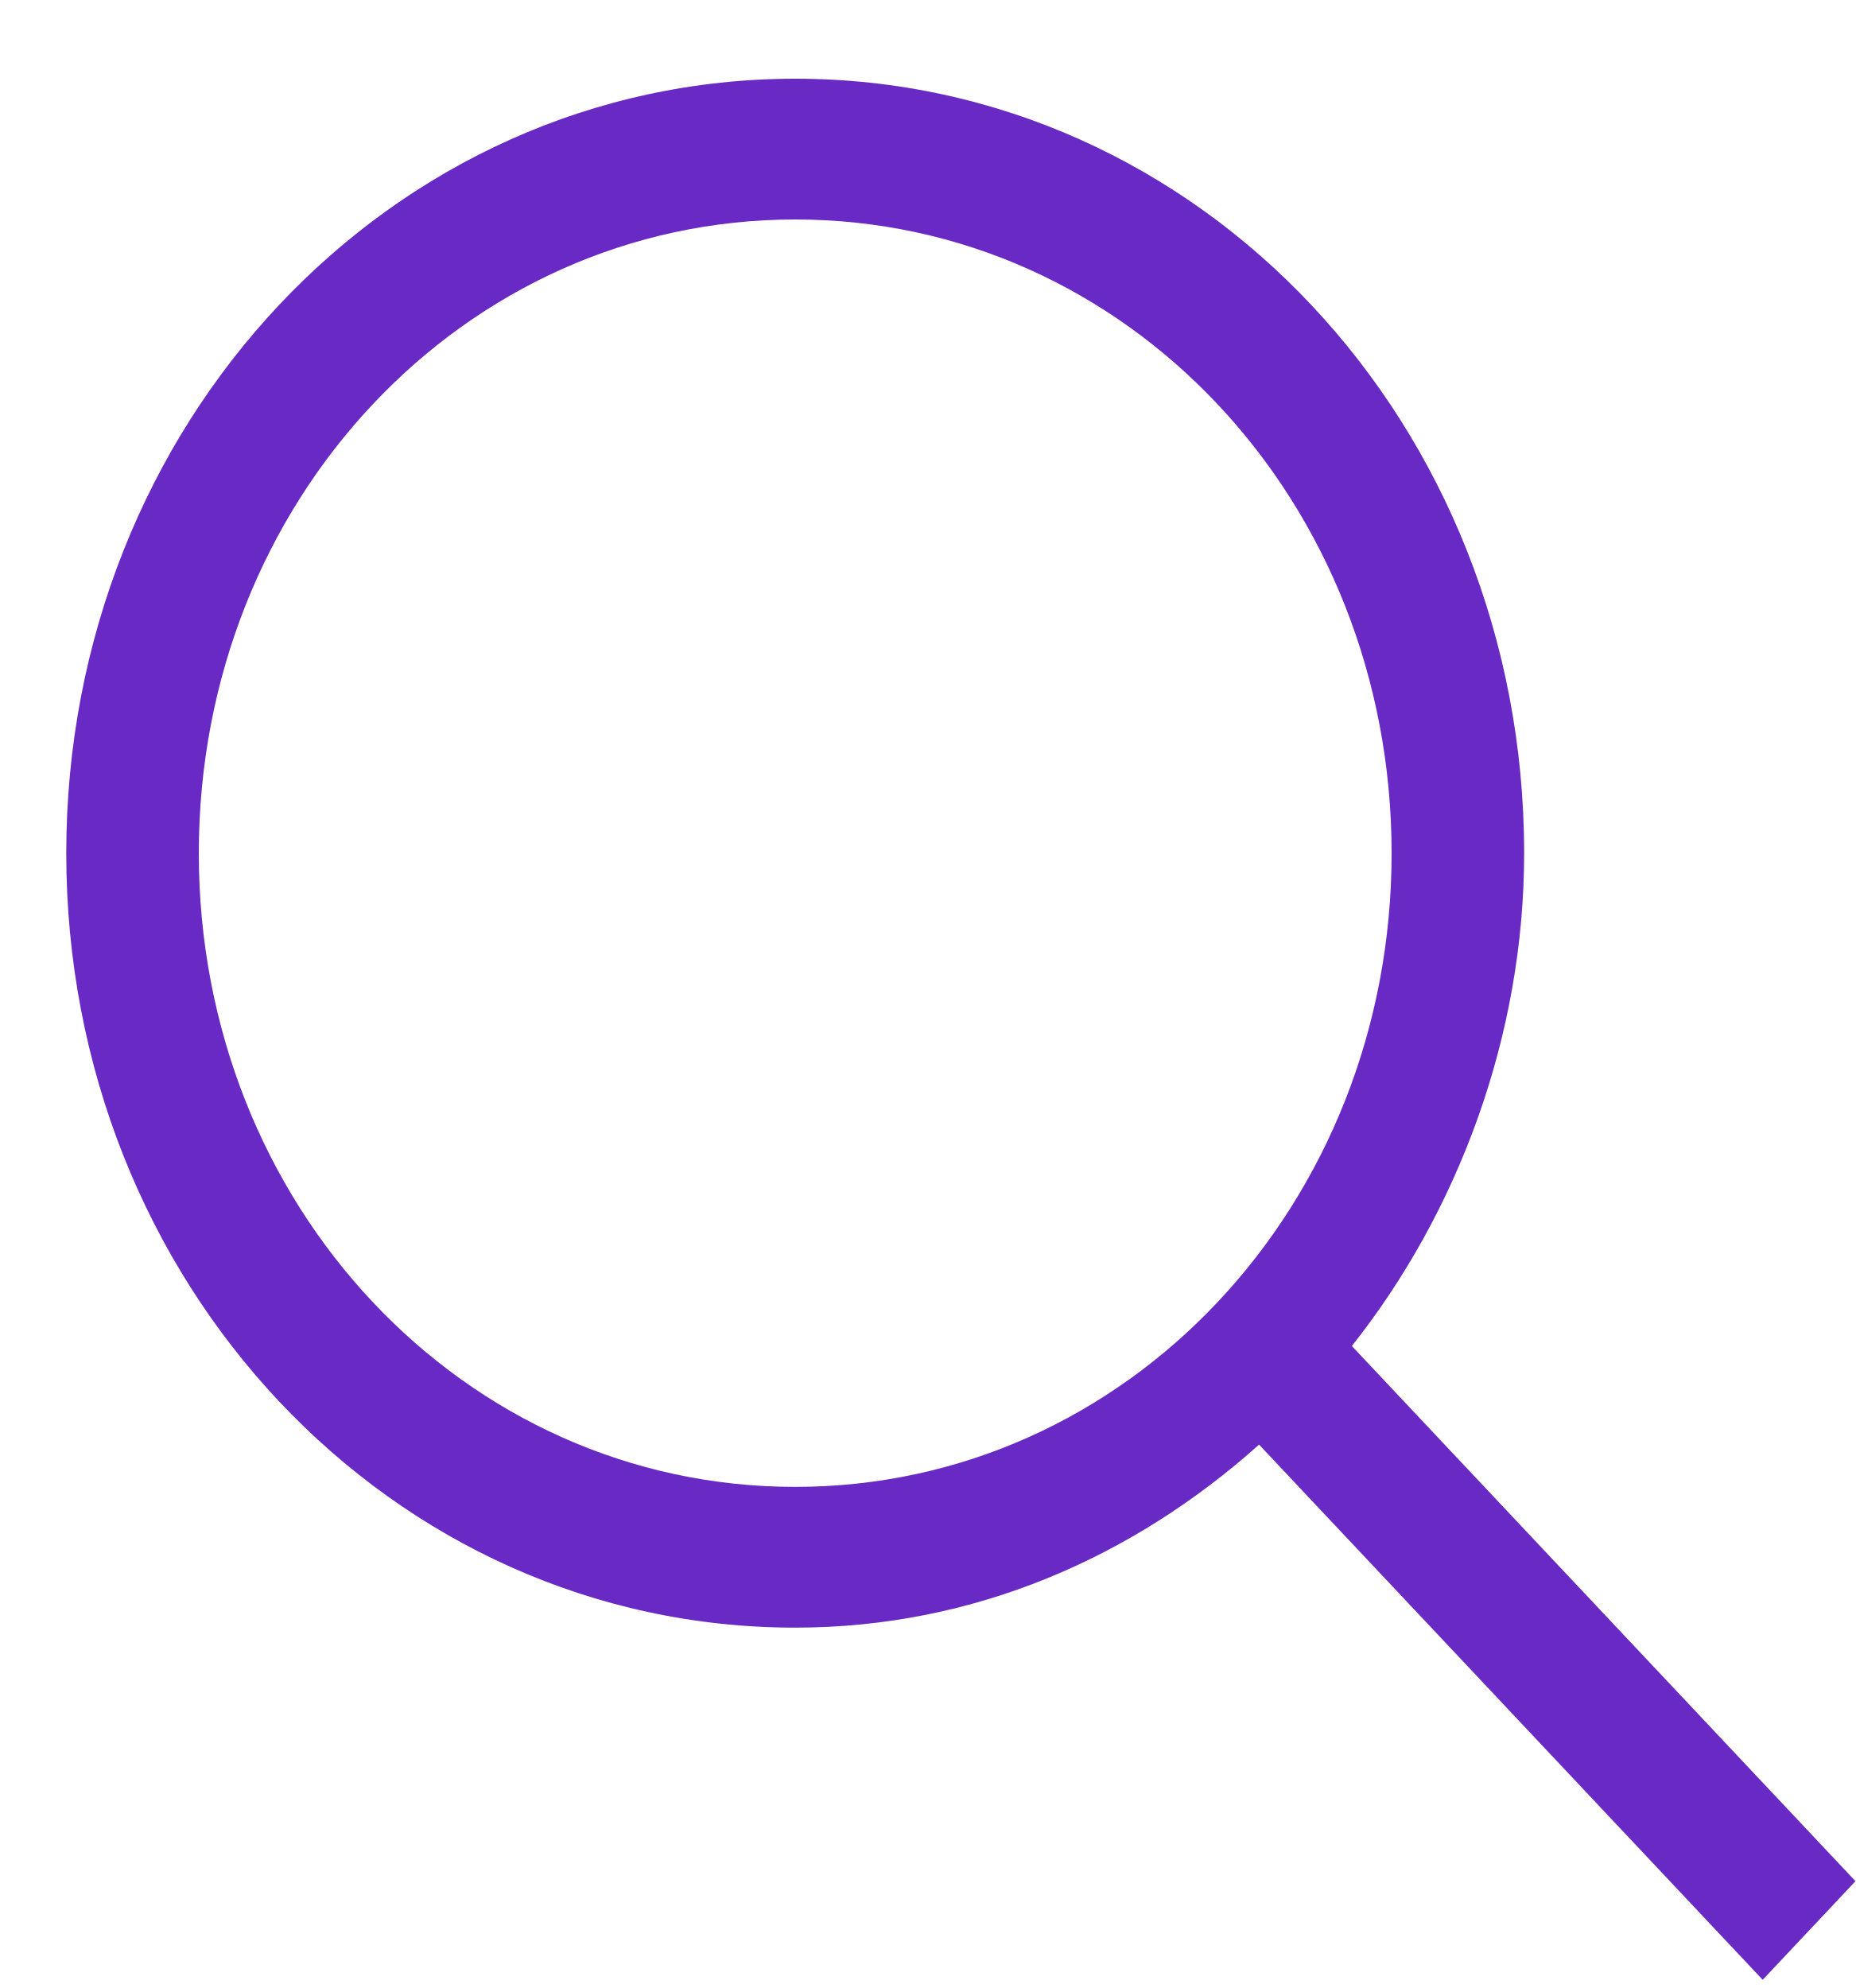
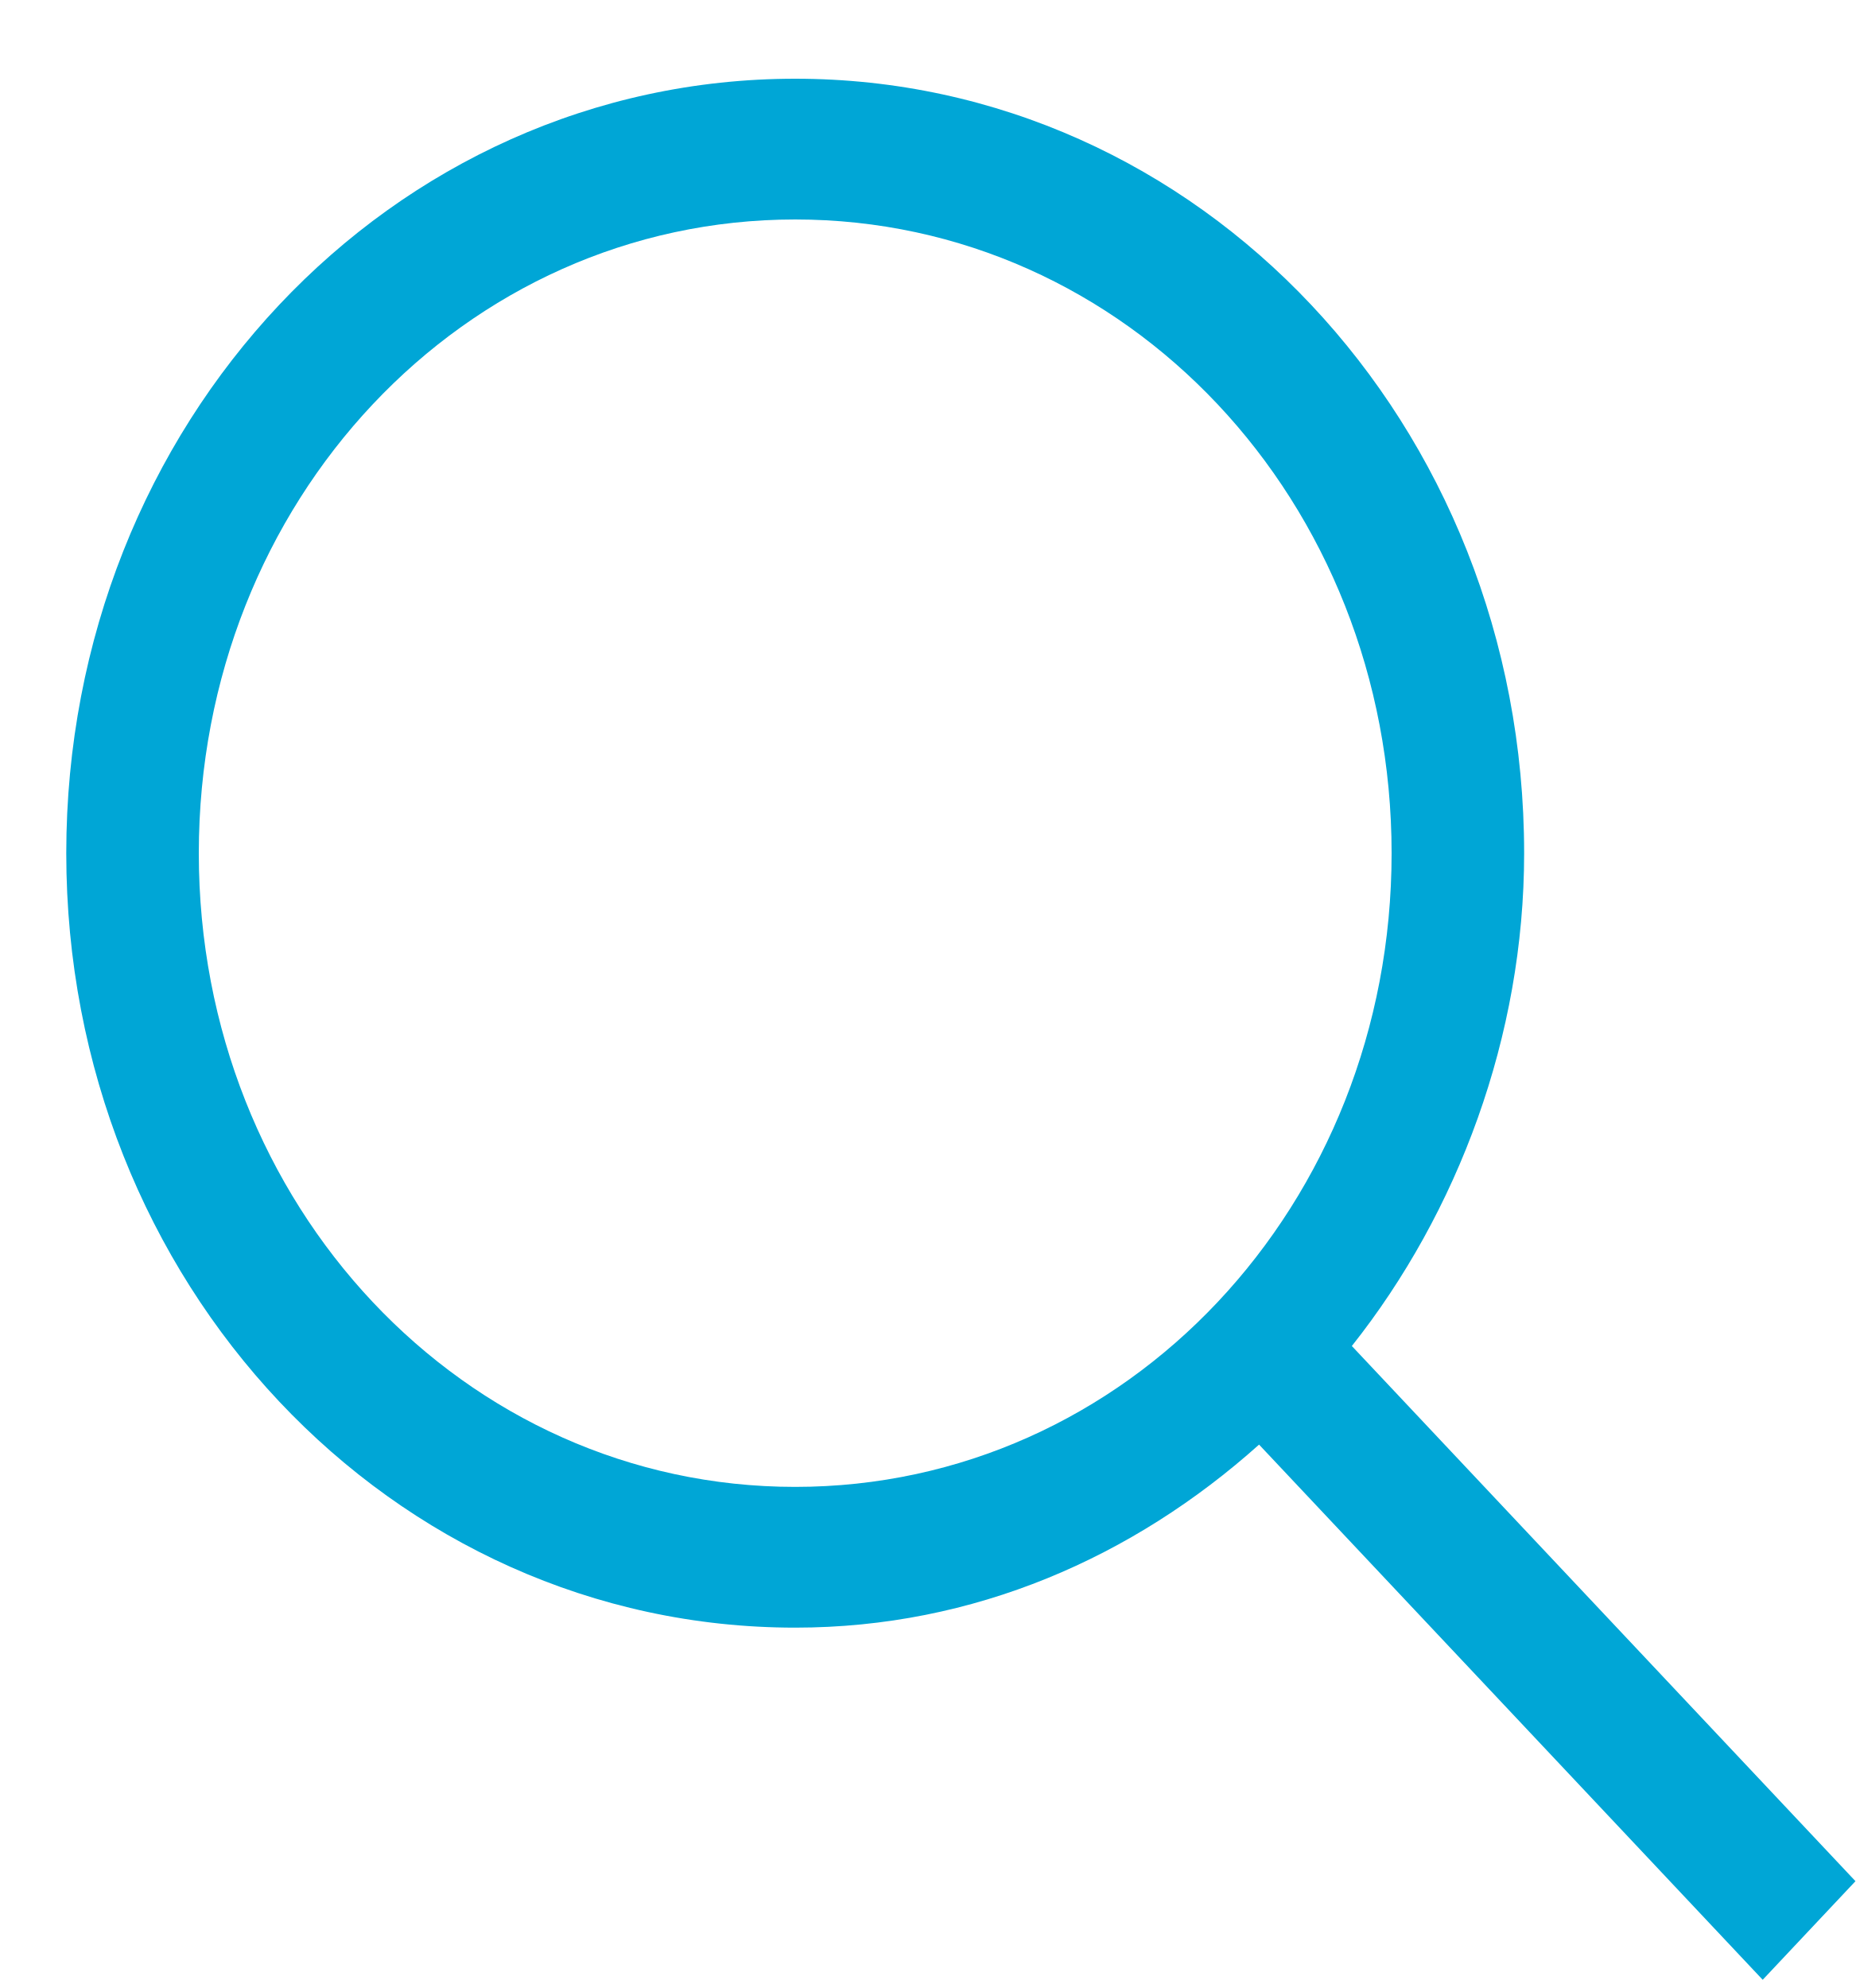
<svg xmlns="http://www.w3.org/2000/svg" id="svg835" version="1.1" fill="none" viewBox="0 0 14 15" height="15" width="14">
  <defs id="defs839" />
-   <path style="fill:#6929c4;fill-opacity:1" id="path833" fill="black" d="M14 14.194L10.2 10.156C11 9.147 11.5 7.819 11.5 6.438C11.5 3.197 9.05 0.594 6 0.594C2.95 0.594 0.5 3.197 0.5 6.438C0.5 9.678 2.95 12.281 6 12.281C7.35 12.281 8.55 11.75 9.5 10.9L13.3 14.938L14 14.194ZM1.5 6.438C1.5 3.781 3.5 1.656 6 1.656C8.5 1.656 10.5 3.781 10.5 6.438C10.5 9.094 8.5 11.219 6 11.219C3.5 11.219 1.5 9.094 1.5 6.438Z" />
+   <path style="fill:#00a6d6;fill-opacity:1" id="path833" fill="black" d="M14 14.194L10.2 10.156C11 9.147 11.5 7.819 11.5 6.438C11.5 3.197 9.05 0.594 6 0.594C2.95 0.594 0.5 3.197 0.5 6.438C0.5 9.678 2.95 12.281 6 12.281C7.35 12.281 8.55 11.75 9.5 10.9L13.3 14.938L14 14.194ZM1.5 6.438C1.5 3.781 3.5 1.656 6 1.656C8.5 1.656 10.5 3.781 10.5 6.438C10.5 9.094 8.5 11.219 6 11.219C3.5 11.219 1.5 9.094 1.5 6.438Z" />
</svg>
